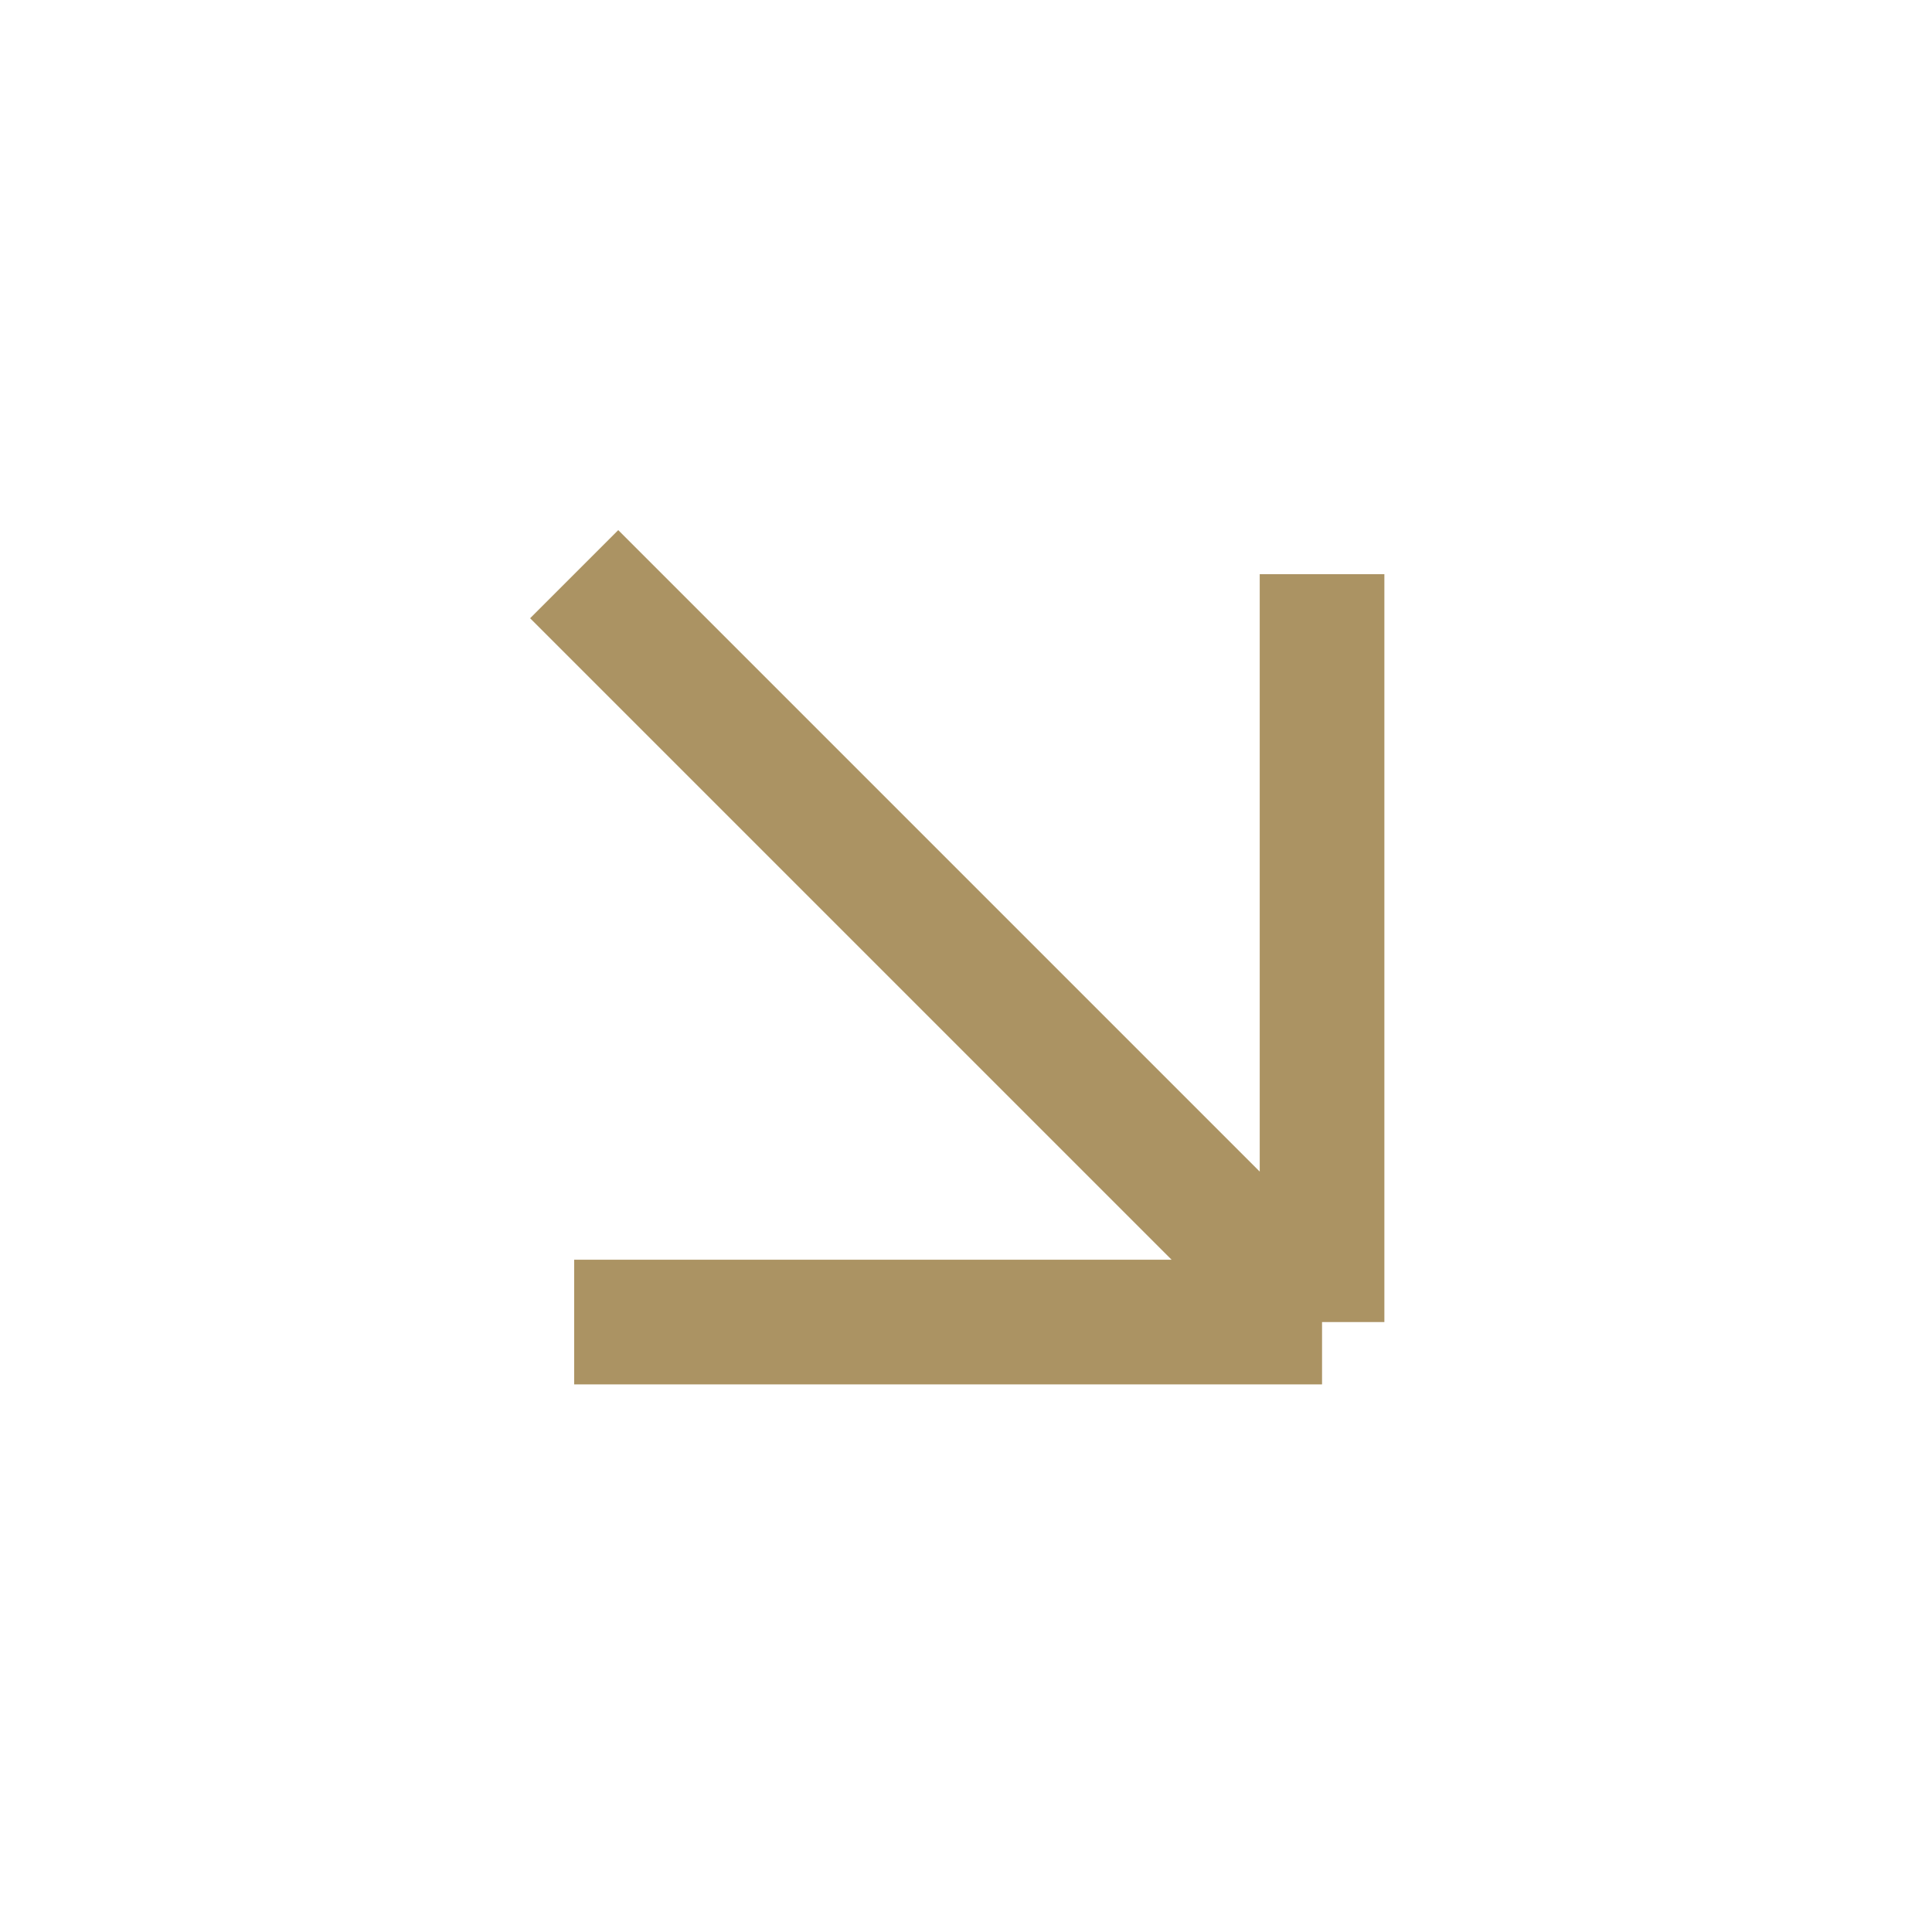
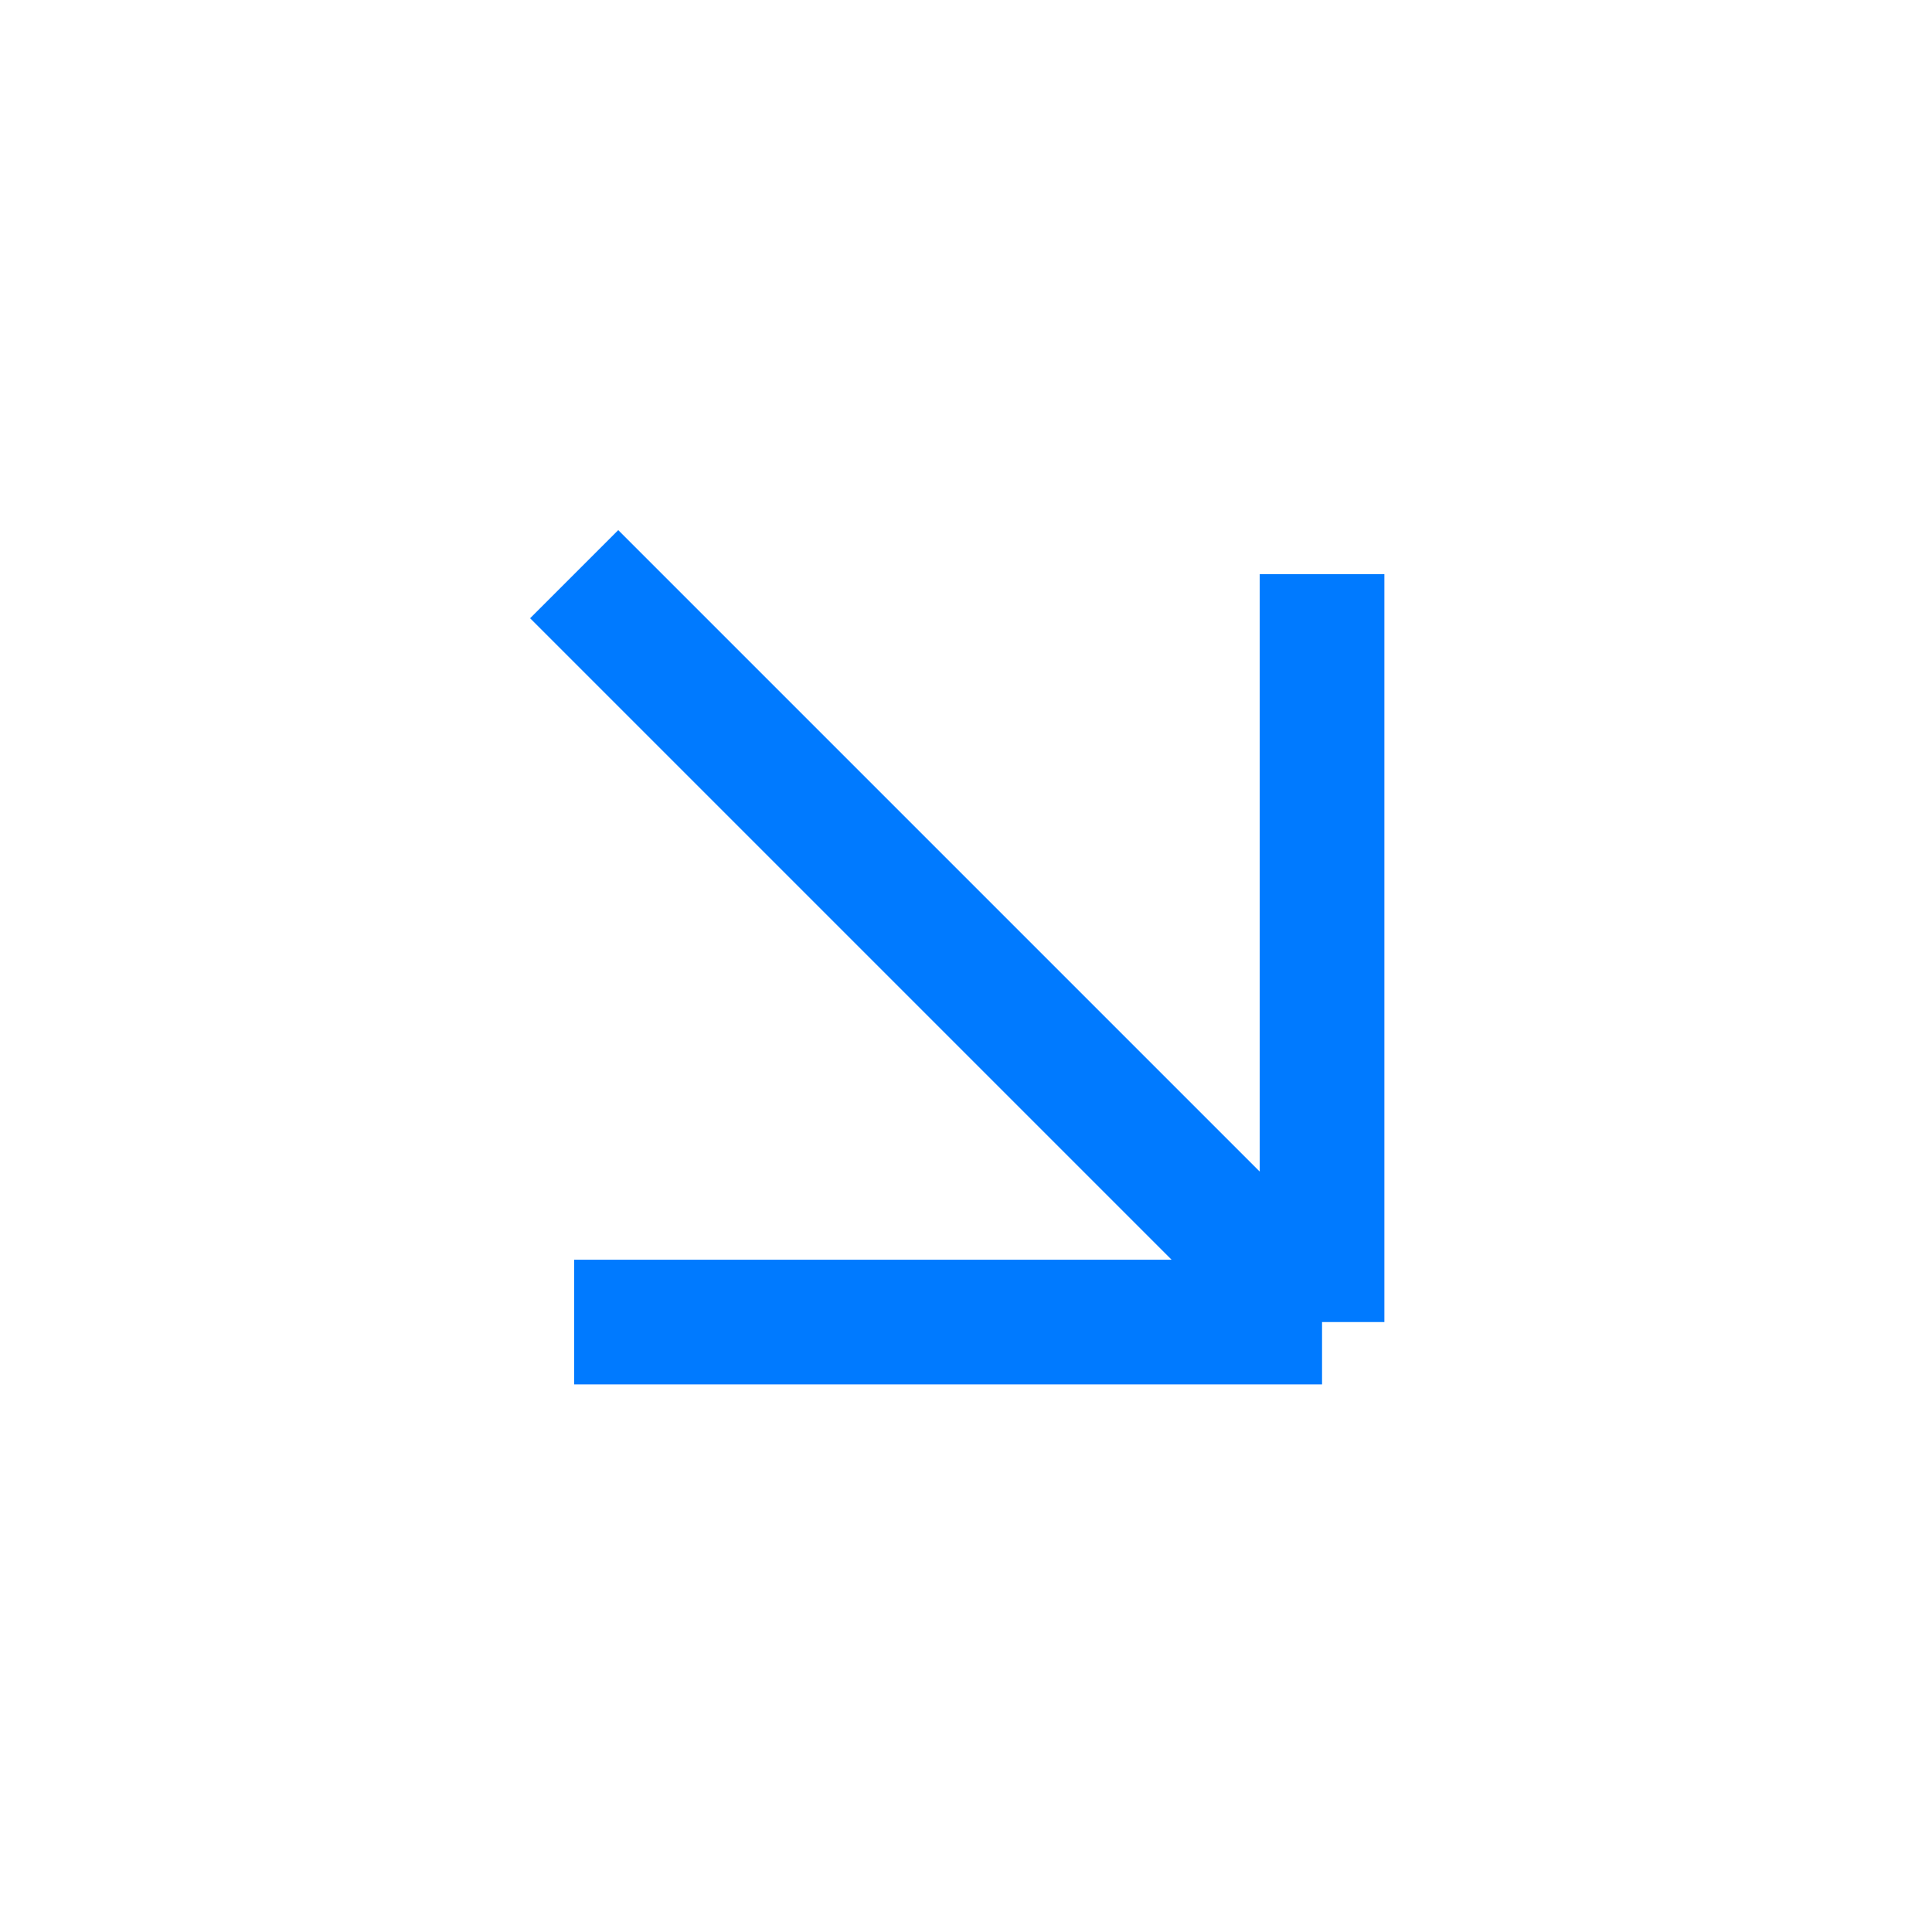
- <svg xmlns="http://www.w3.org/2000/svg" width="31" height="31" viewBox="0 0 31 31" stroke="#AB9363">
+ <svg xmlns="http://www.w3.org/2000/svg" width="31" height="31" viewBox="0 0 31 31" stroke="#007AFF">
  <path d="M21.213 9.213V21.213M21.213 21.213H9.213M21.213 21.213L9.213 9.213" stroke-width="2" />
</svg>
